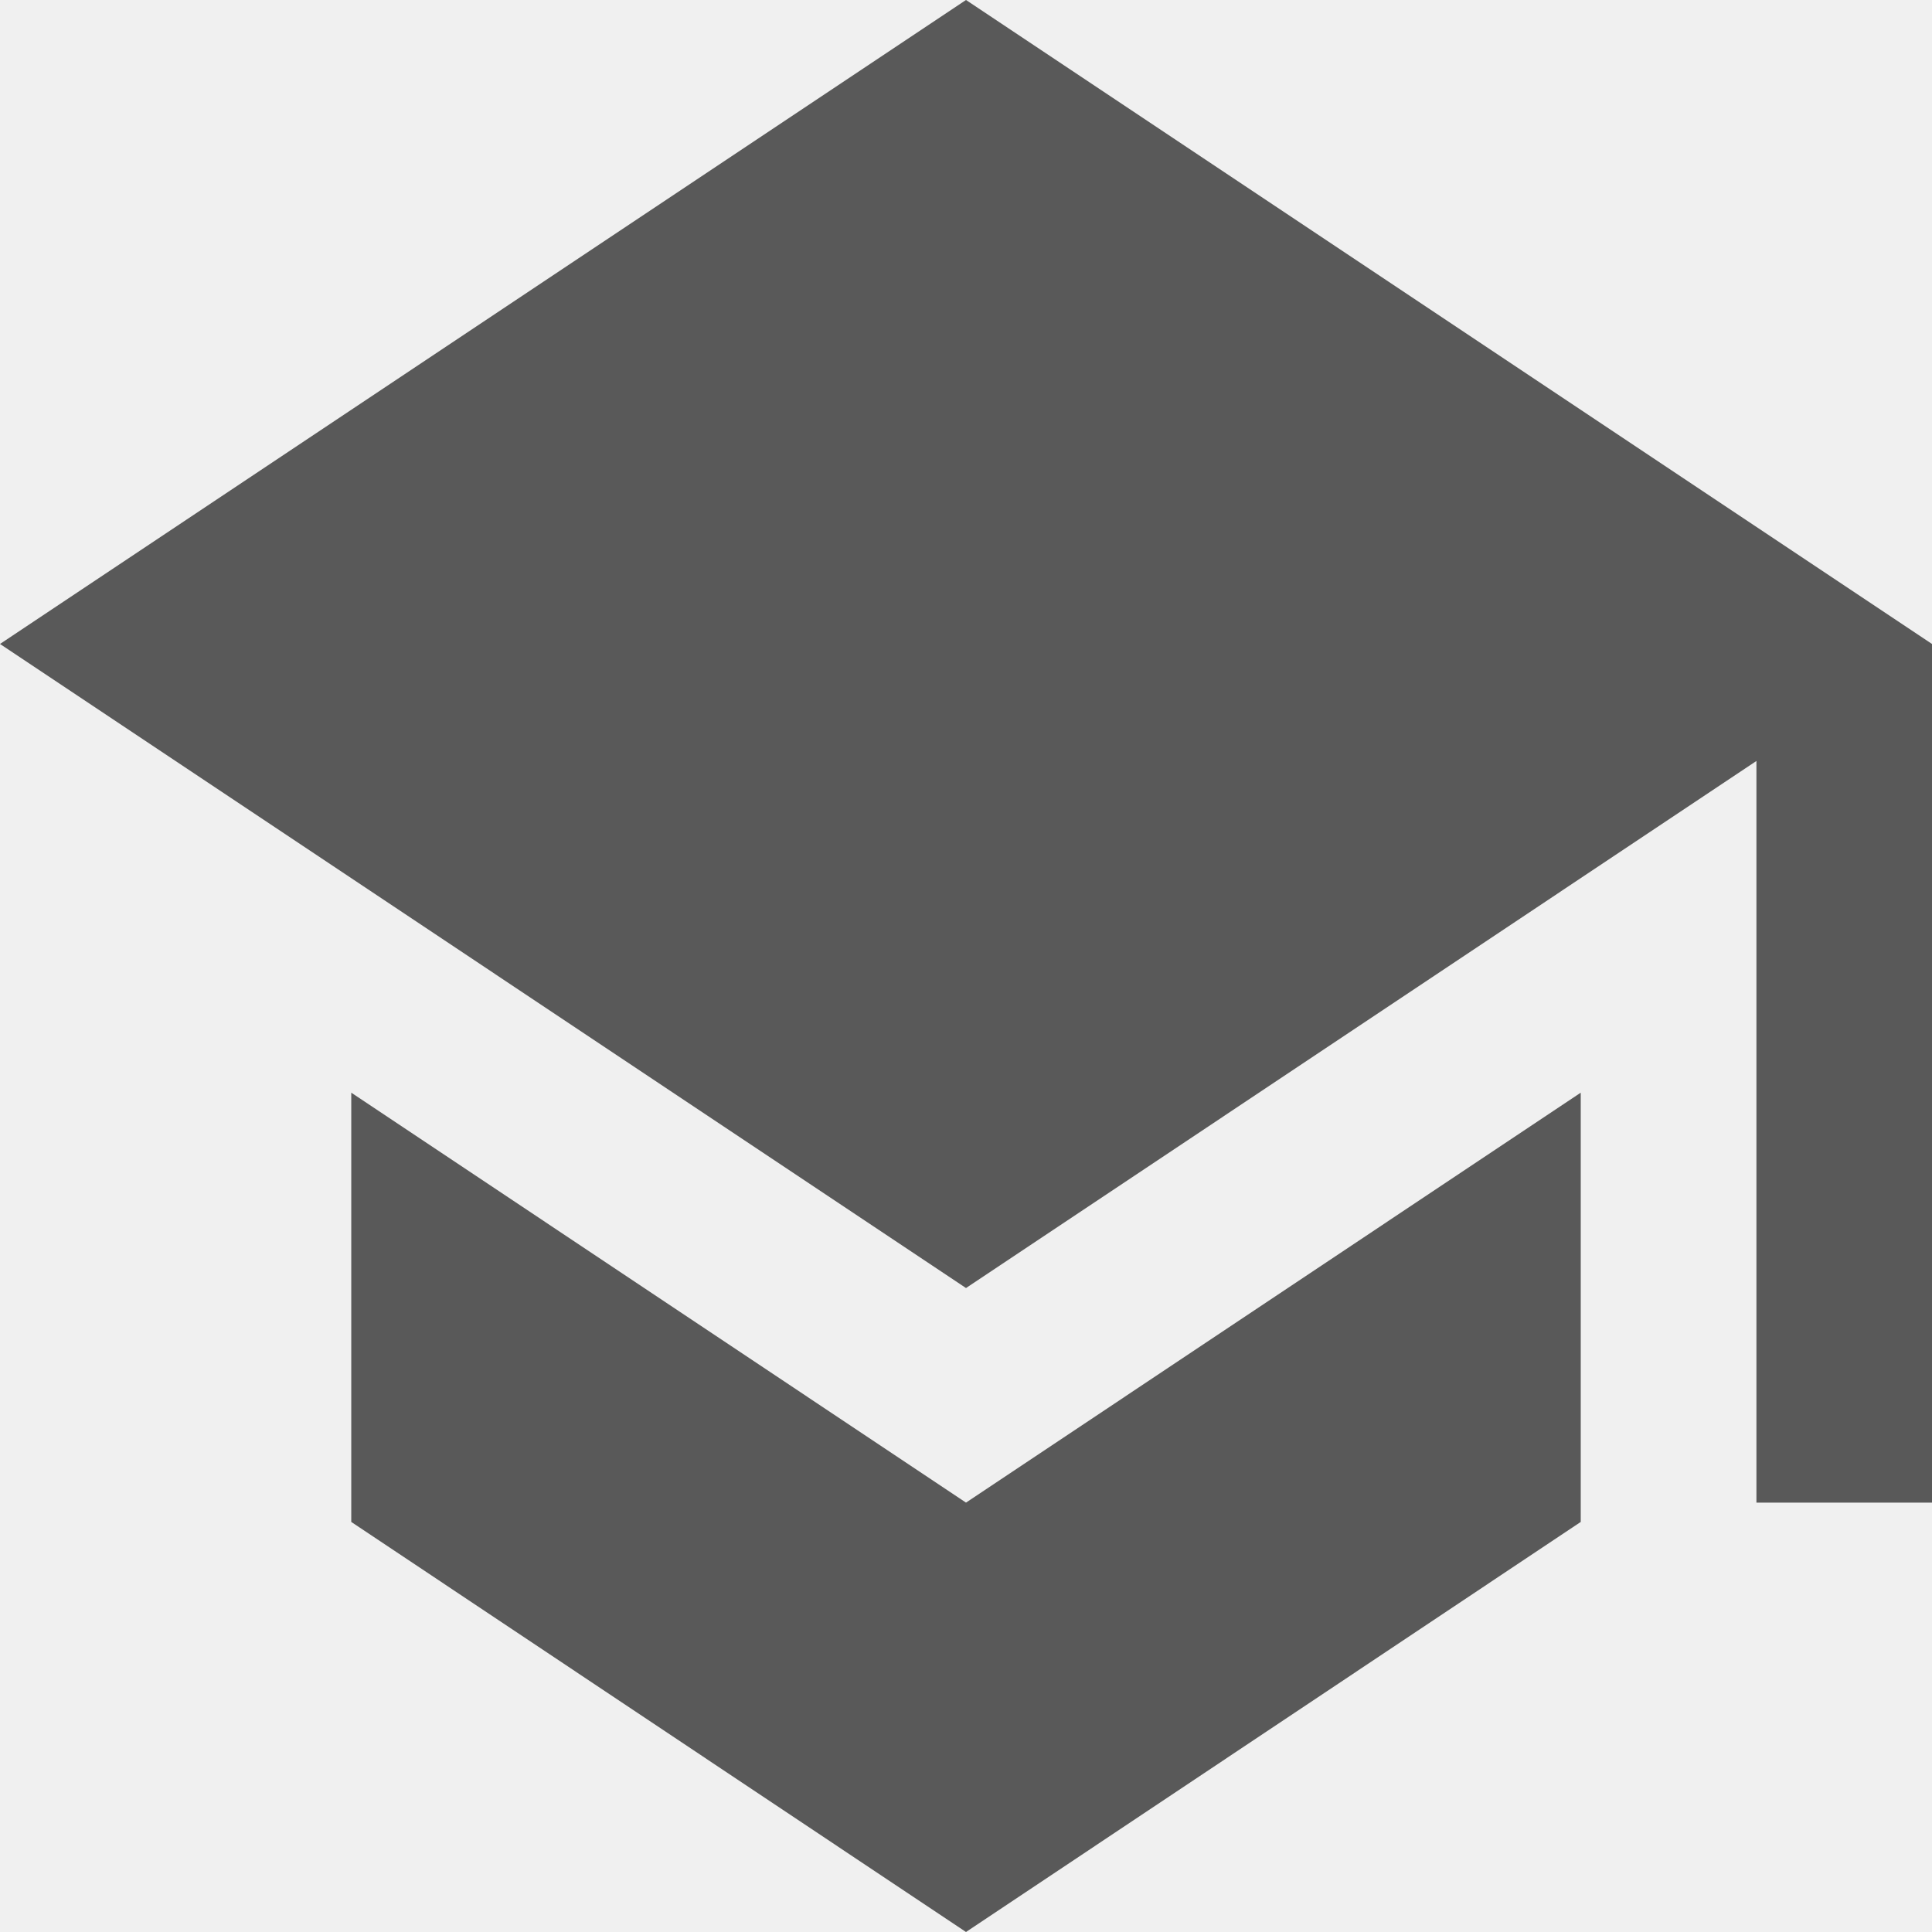
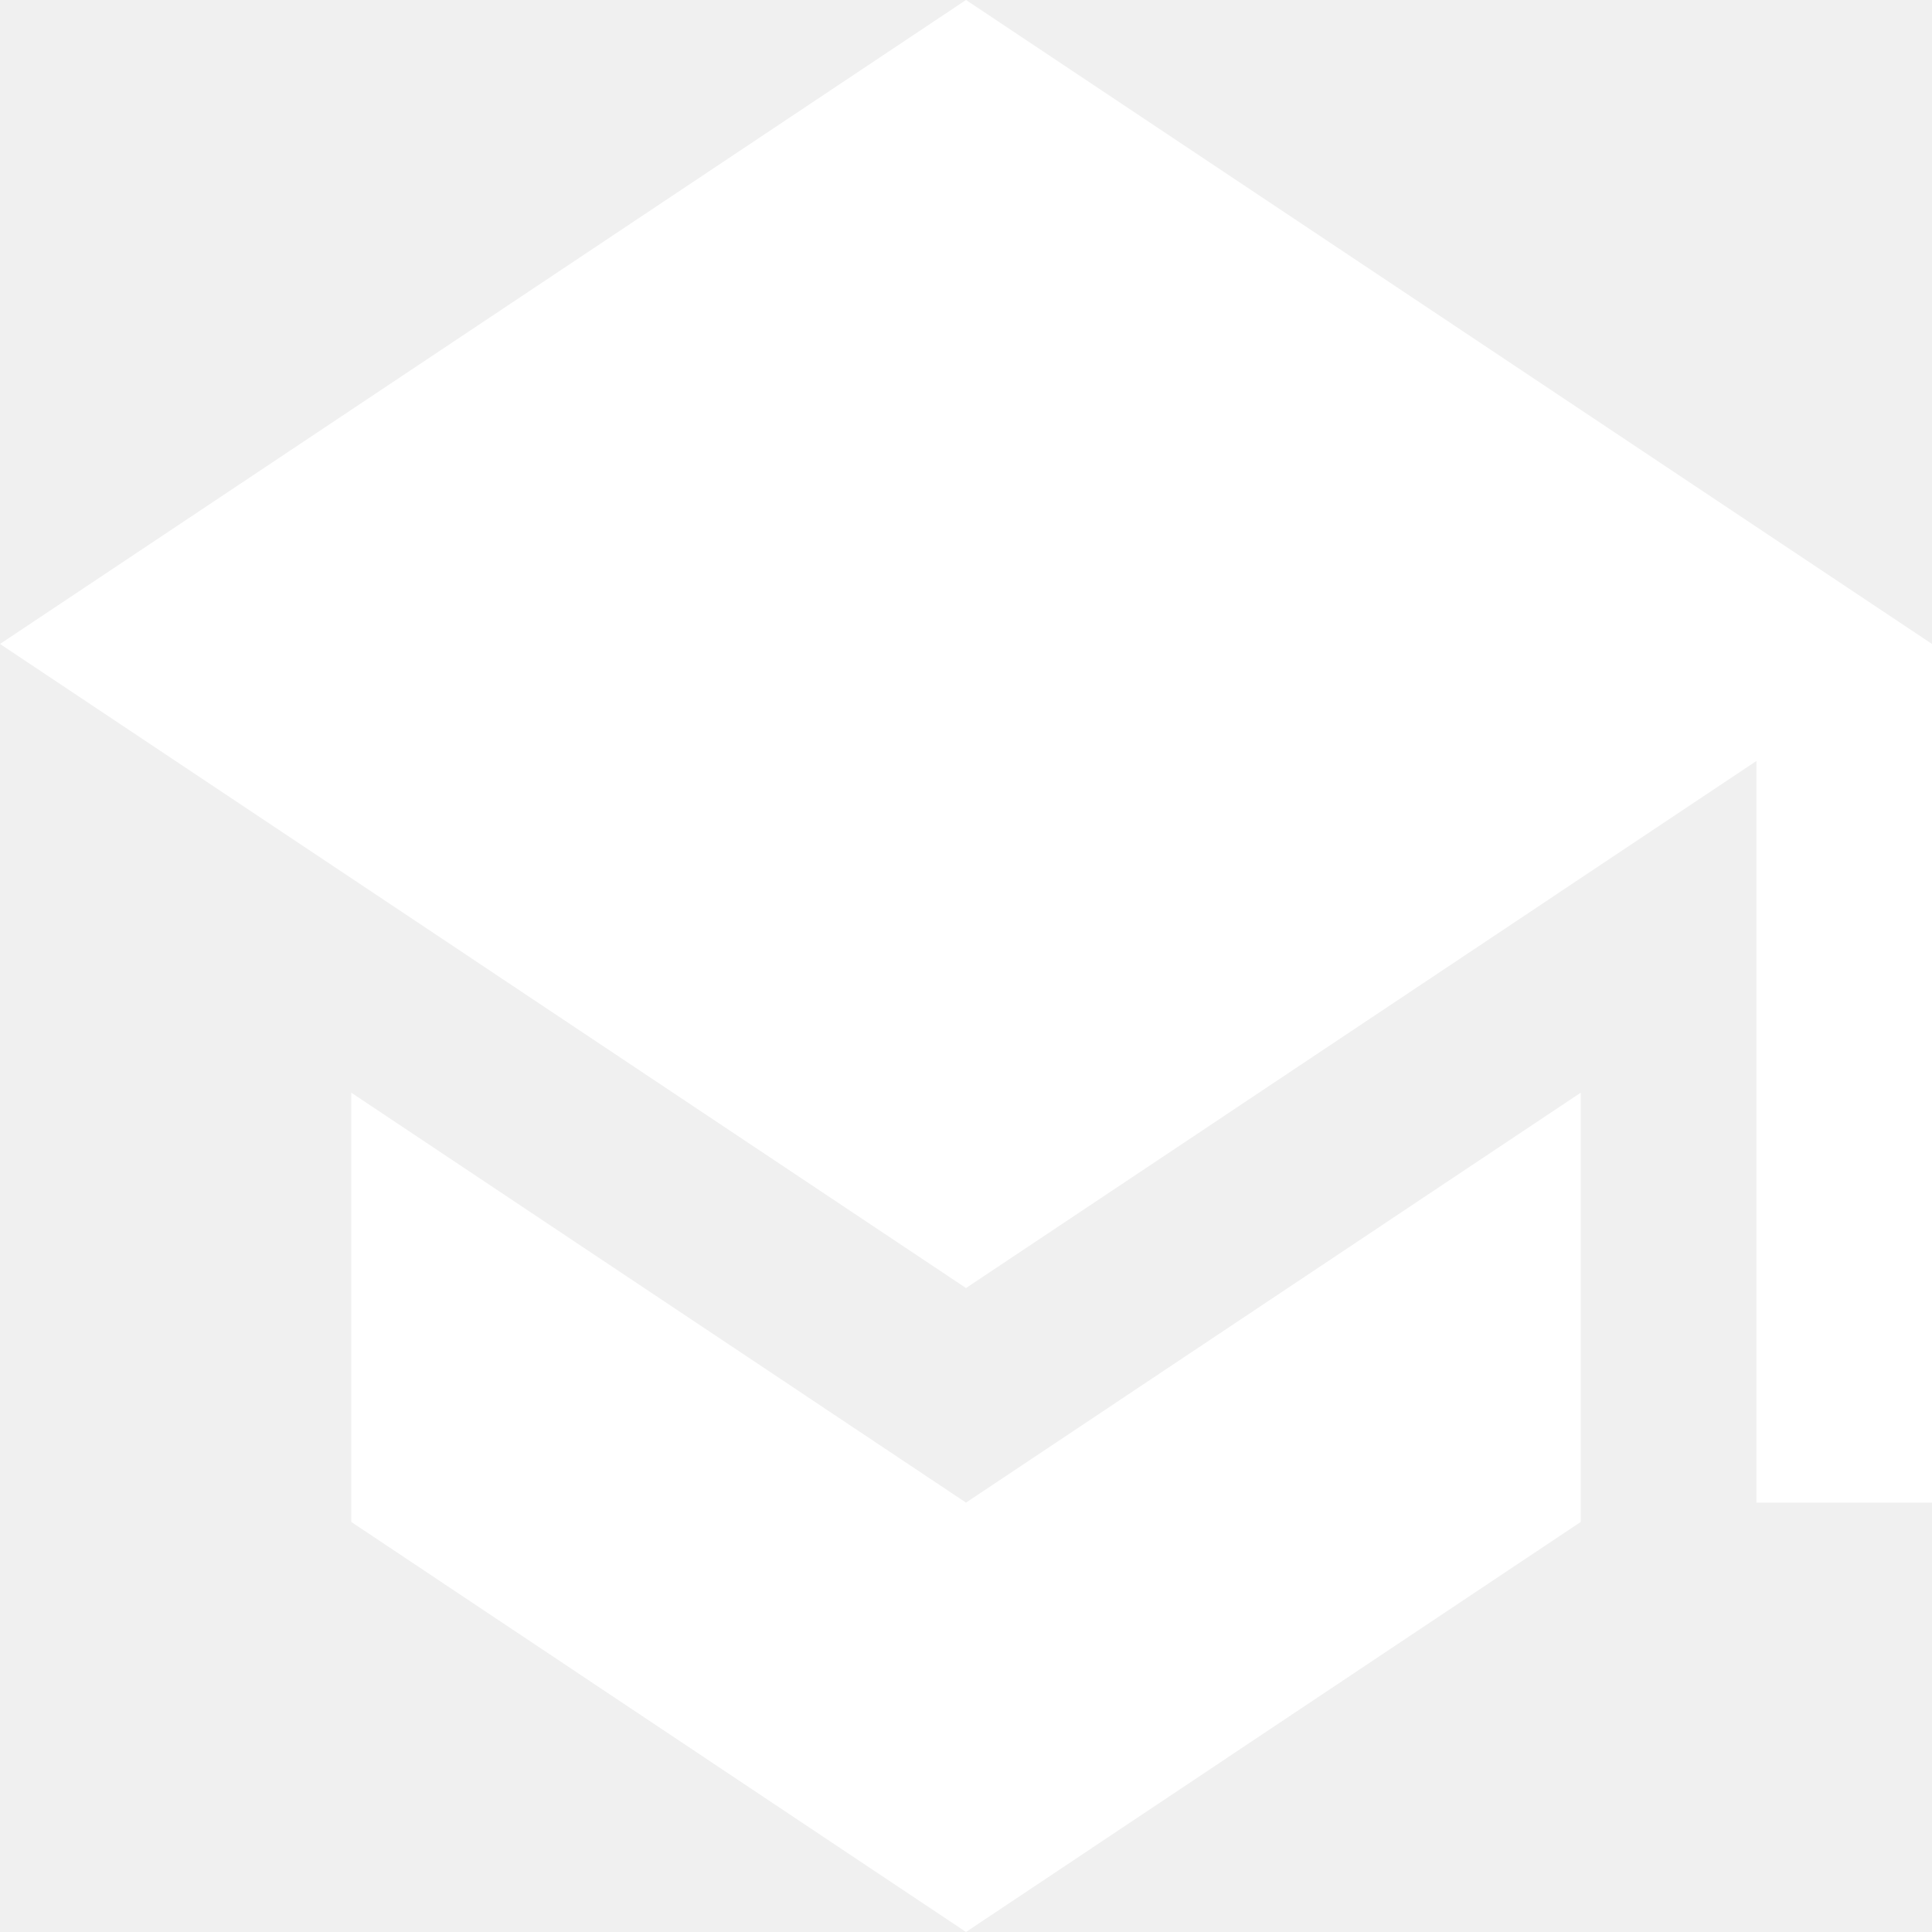
<svg xmlns="http://www.w3.org/2000/svg" width="16" height="16" viewBox="0 0 16 16" fill="none">
-   <path d="M8 0L0 5.333L8 10.667L14.546 6.302V12.444H16V5.333M2.909 9.049V12.604L8 16L13.091 12.604V9.049L8 12.444L2.909 9.049Z" fill="#595959" />
+   <path d="M8 0L0 5.333L8 10.667L14.546 6.302V12.444H16V5.333M2.909 9.049V12.604L8 16L13.091 12.604V9.049L8 12.444L2.909 9.049Z" fill="#ffffff" />
</svg>
